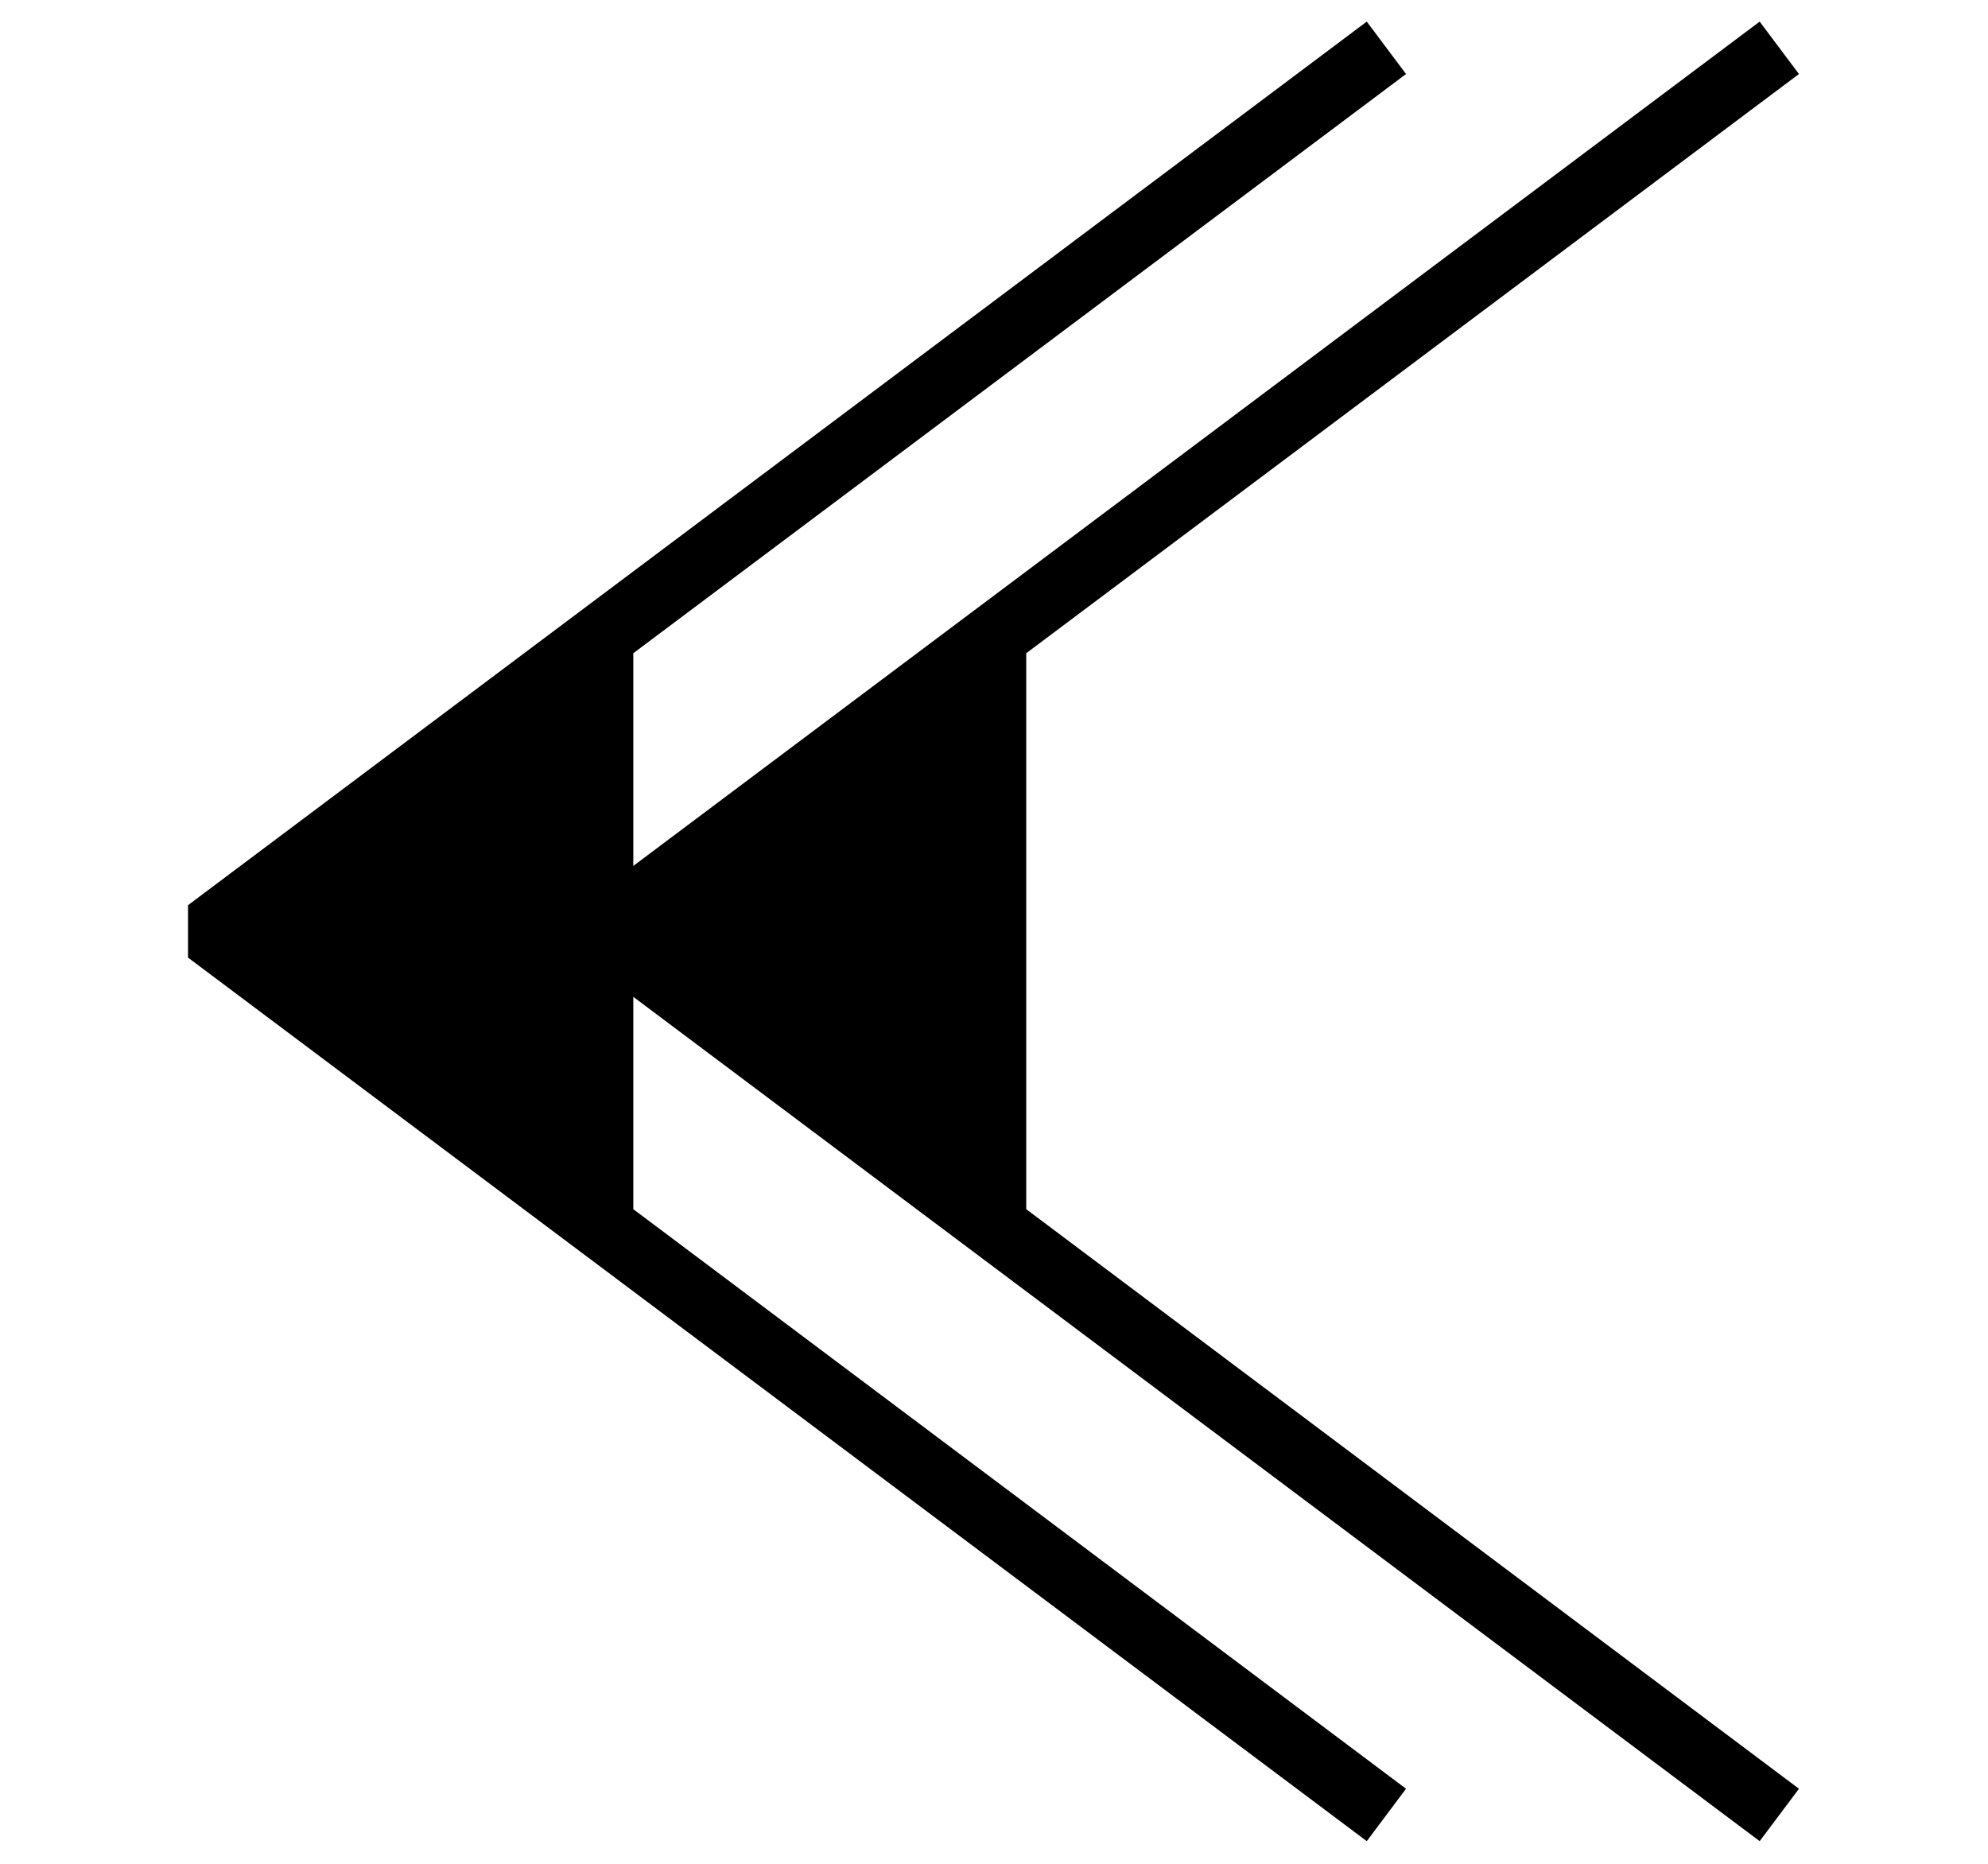
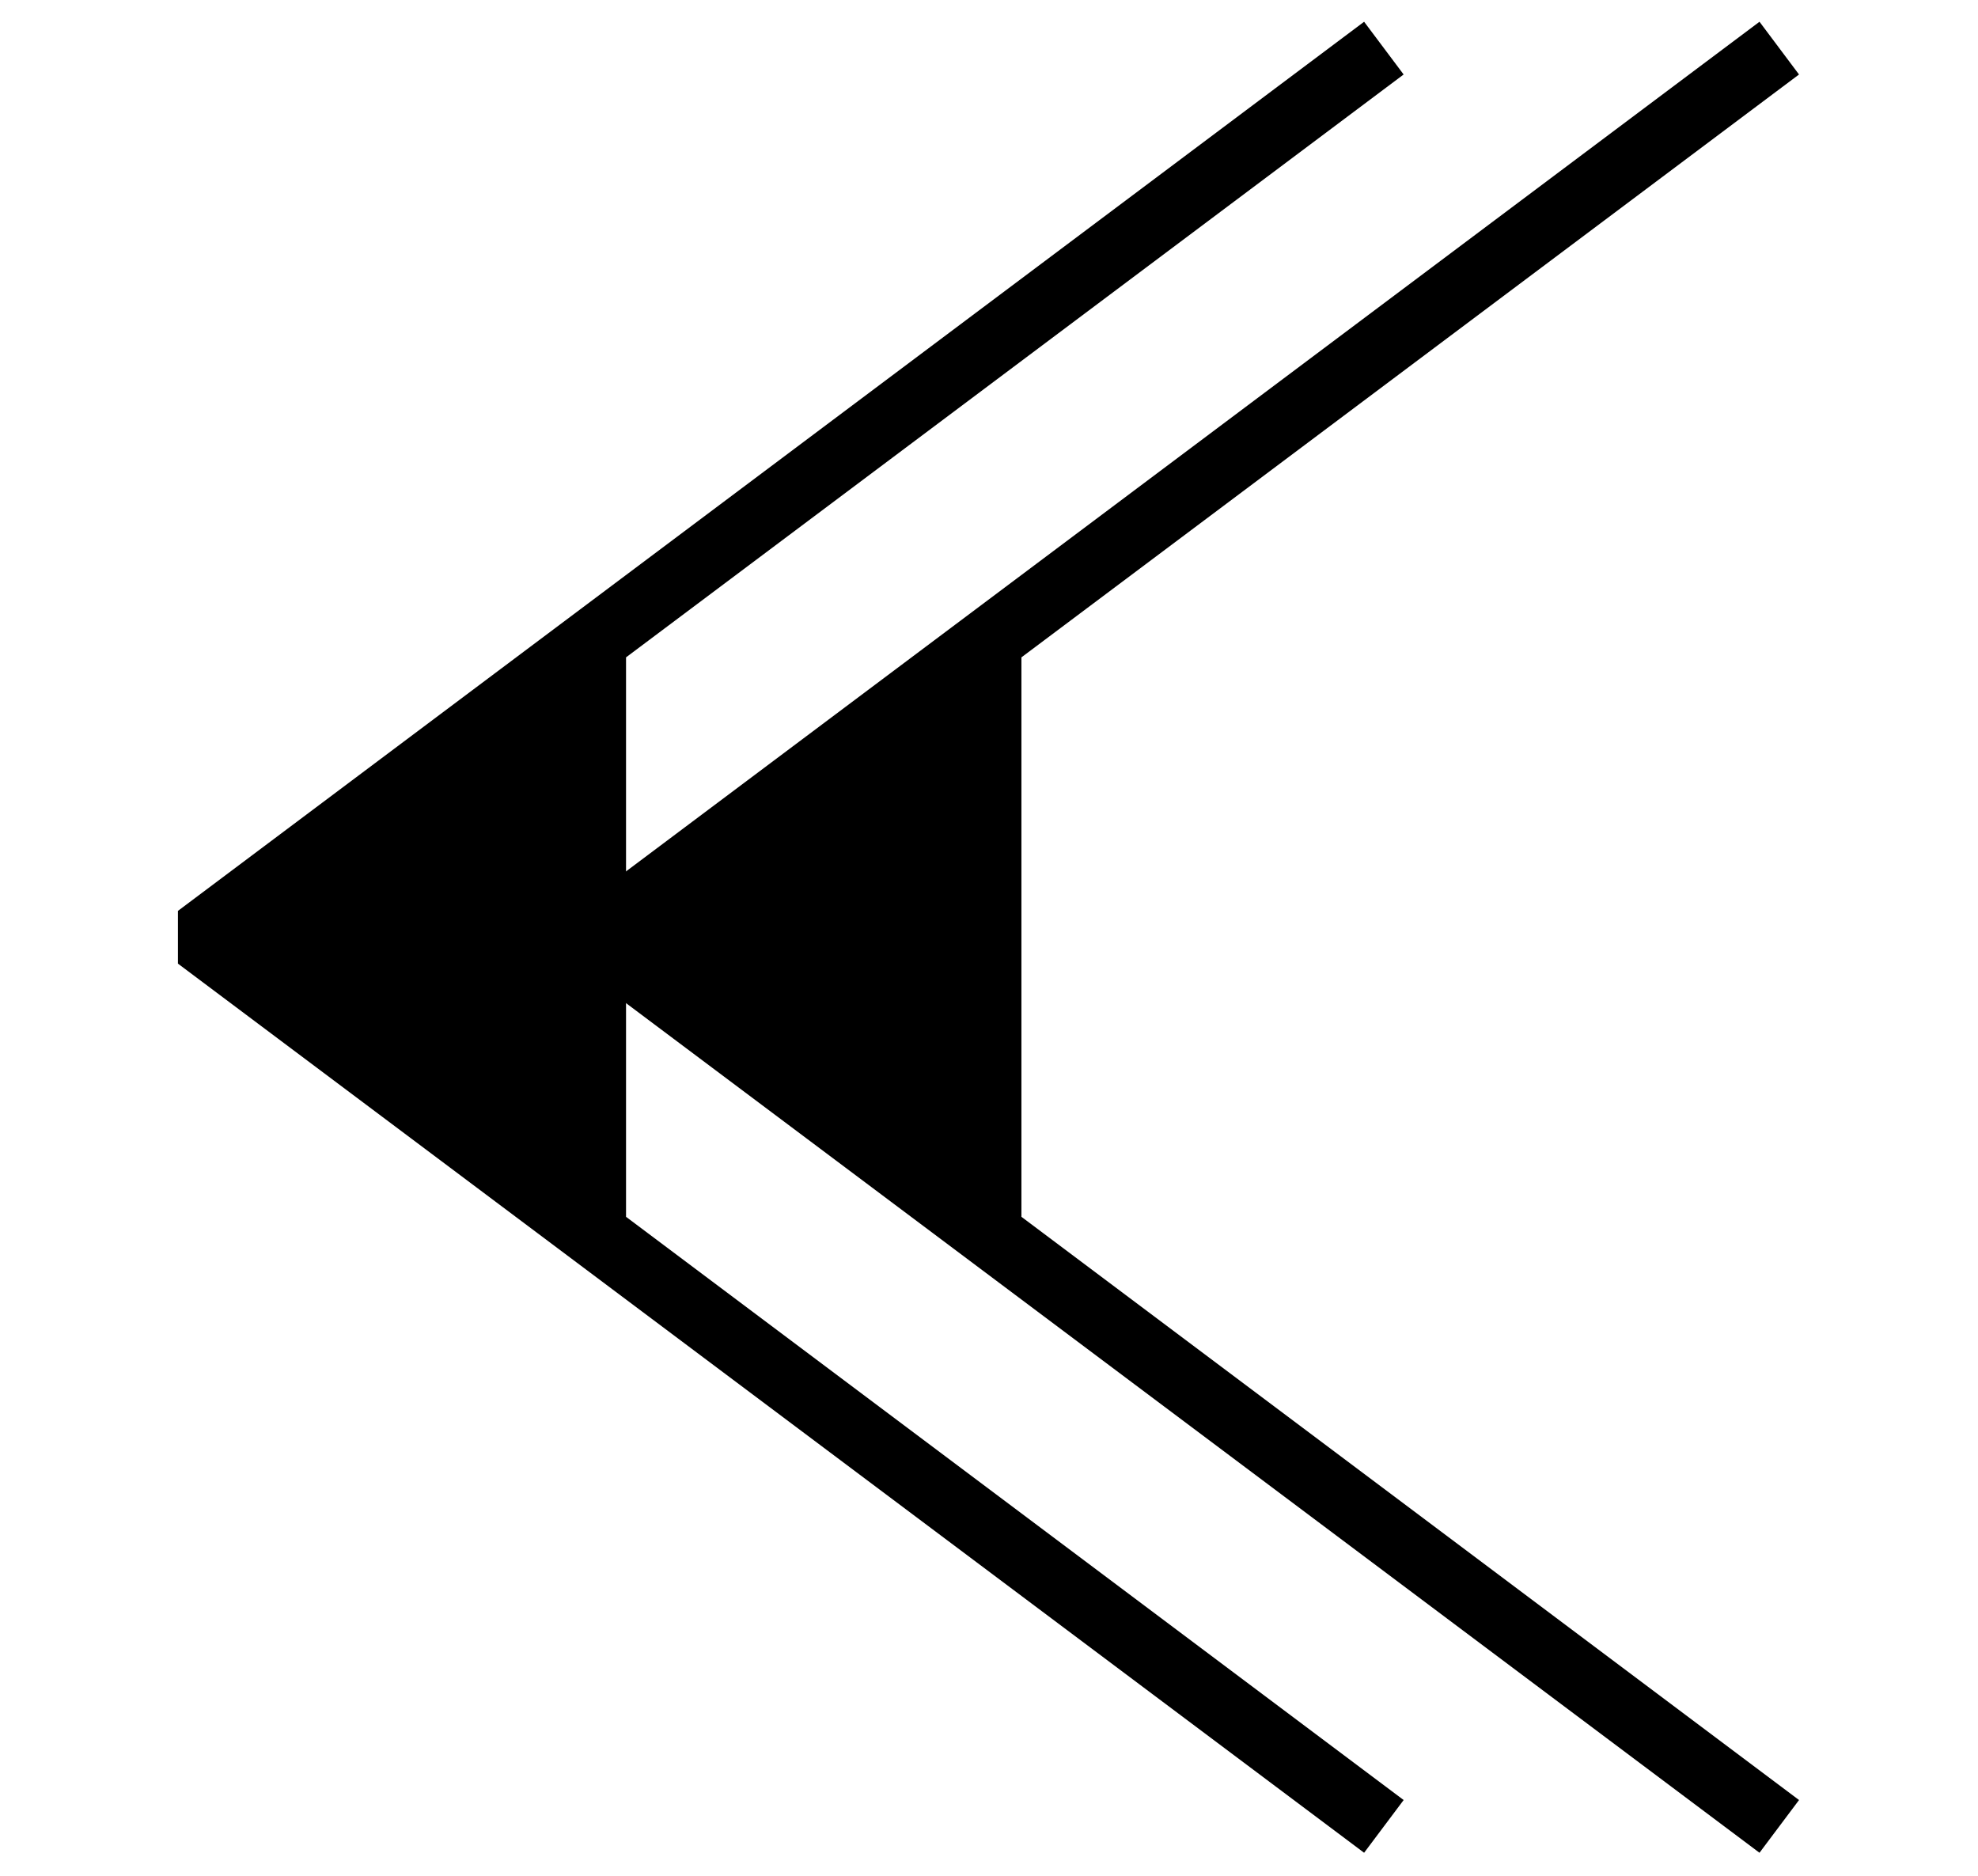
- <svg xmlns="http://www.w3.org/2000/svg" width="1.6in" height="144" viewBox="-1 -46 1891 1793">
+ <svg xmlns="http://www.w3.org/2000/svg" viewBox="-1 -46 1891 1793">
  <g fill="currentcolor" stroke="currentcolor" stroke-linejoin="bevel" stroke-width="63">
    <path d="M1322 0 188 850l1134 850-756-567V566" />
    <path d="M1700 0 566 850l1134 850-756-567V566" />
  </g>
</svg>
